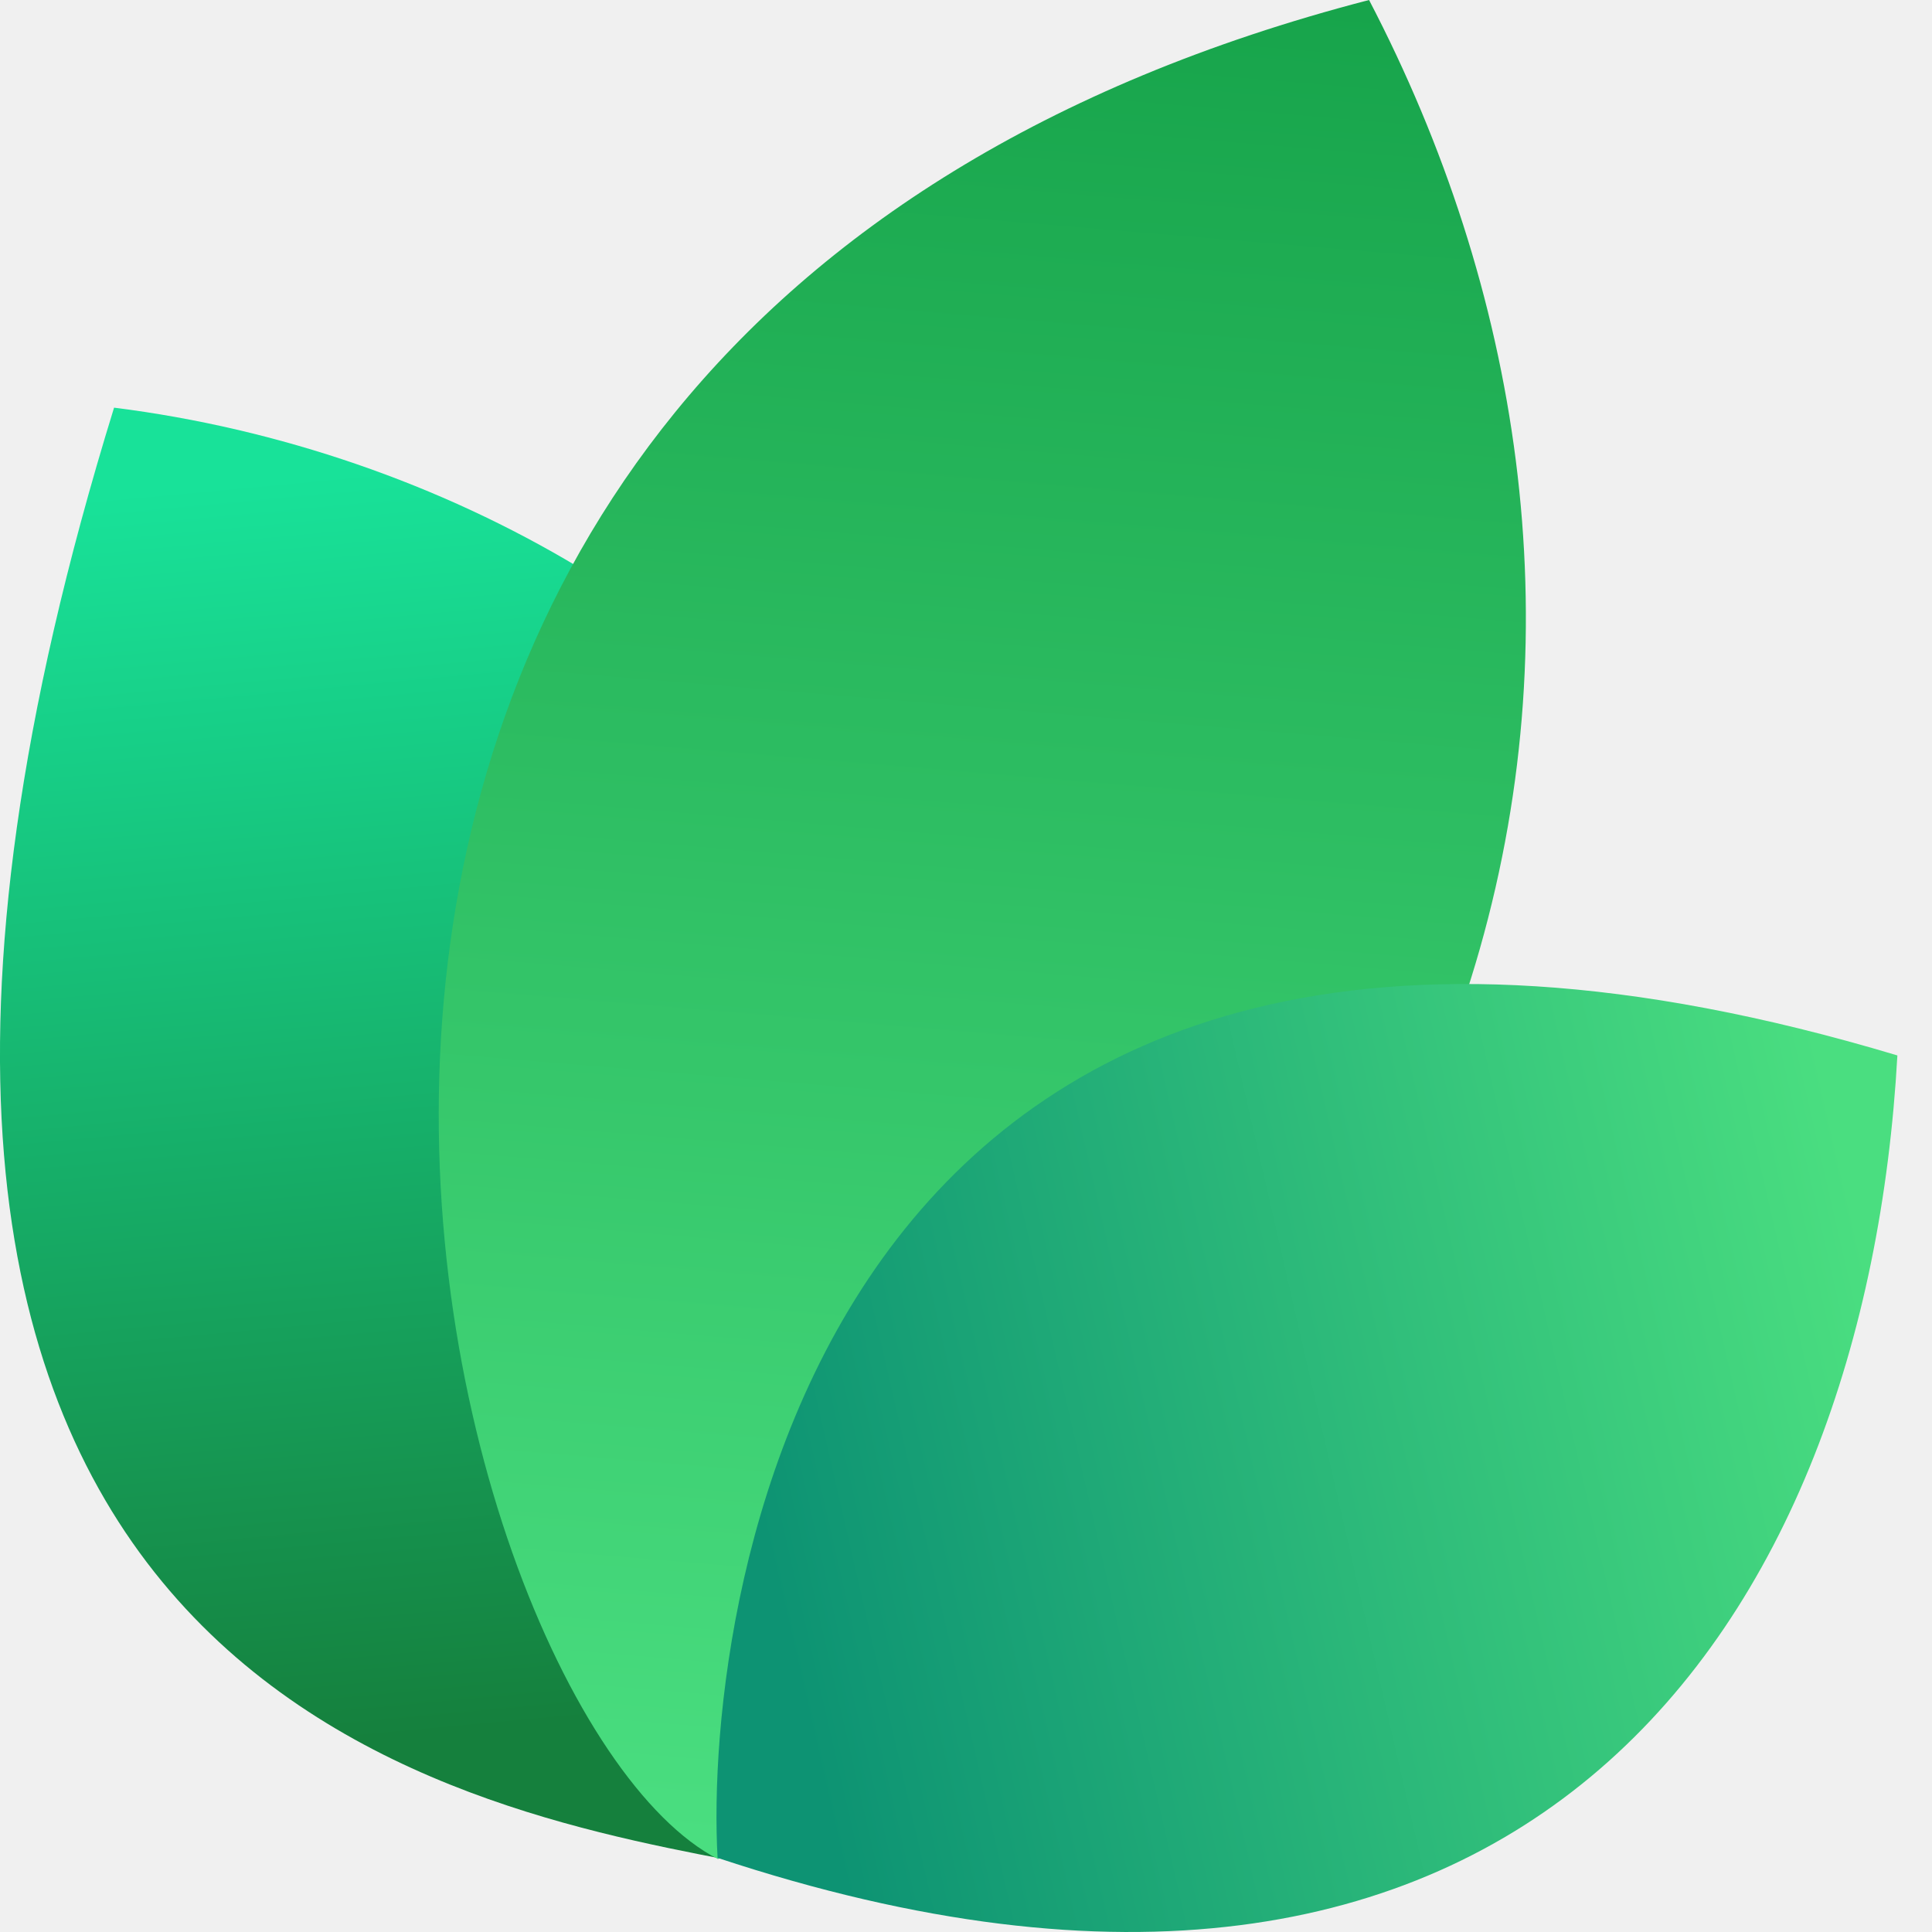
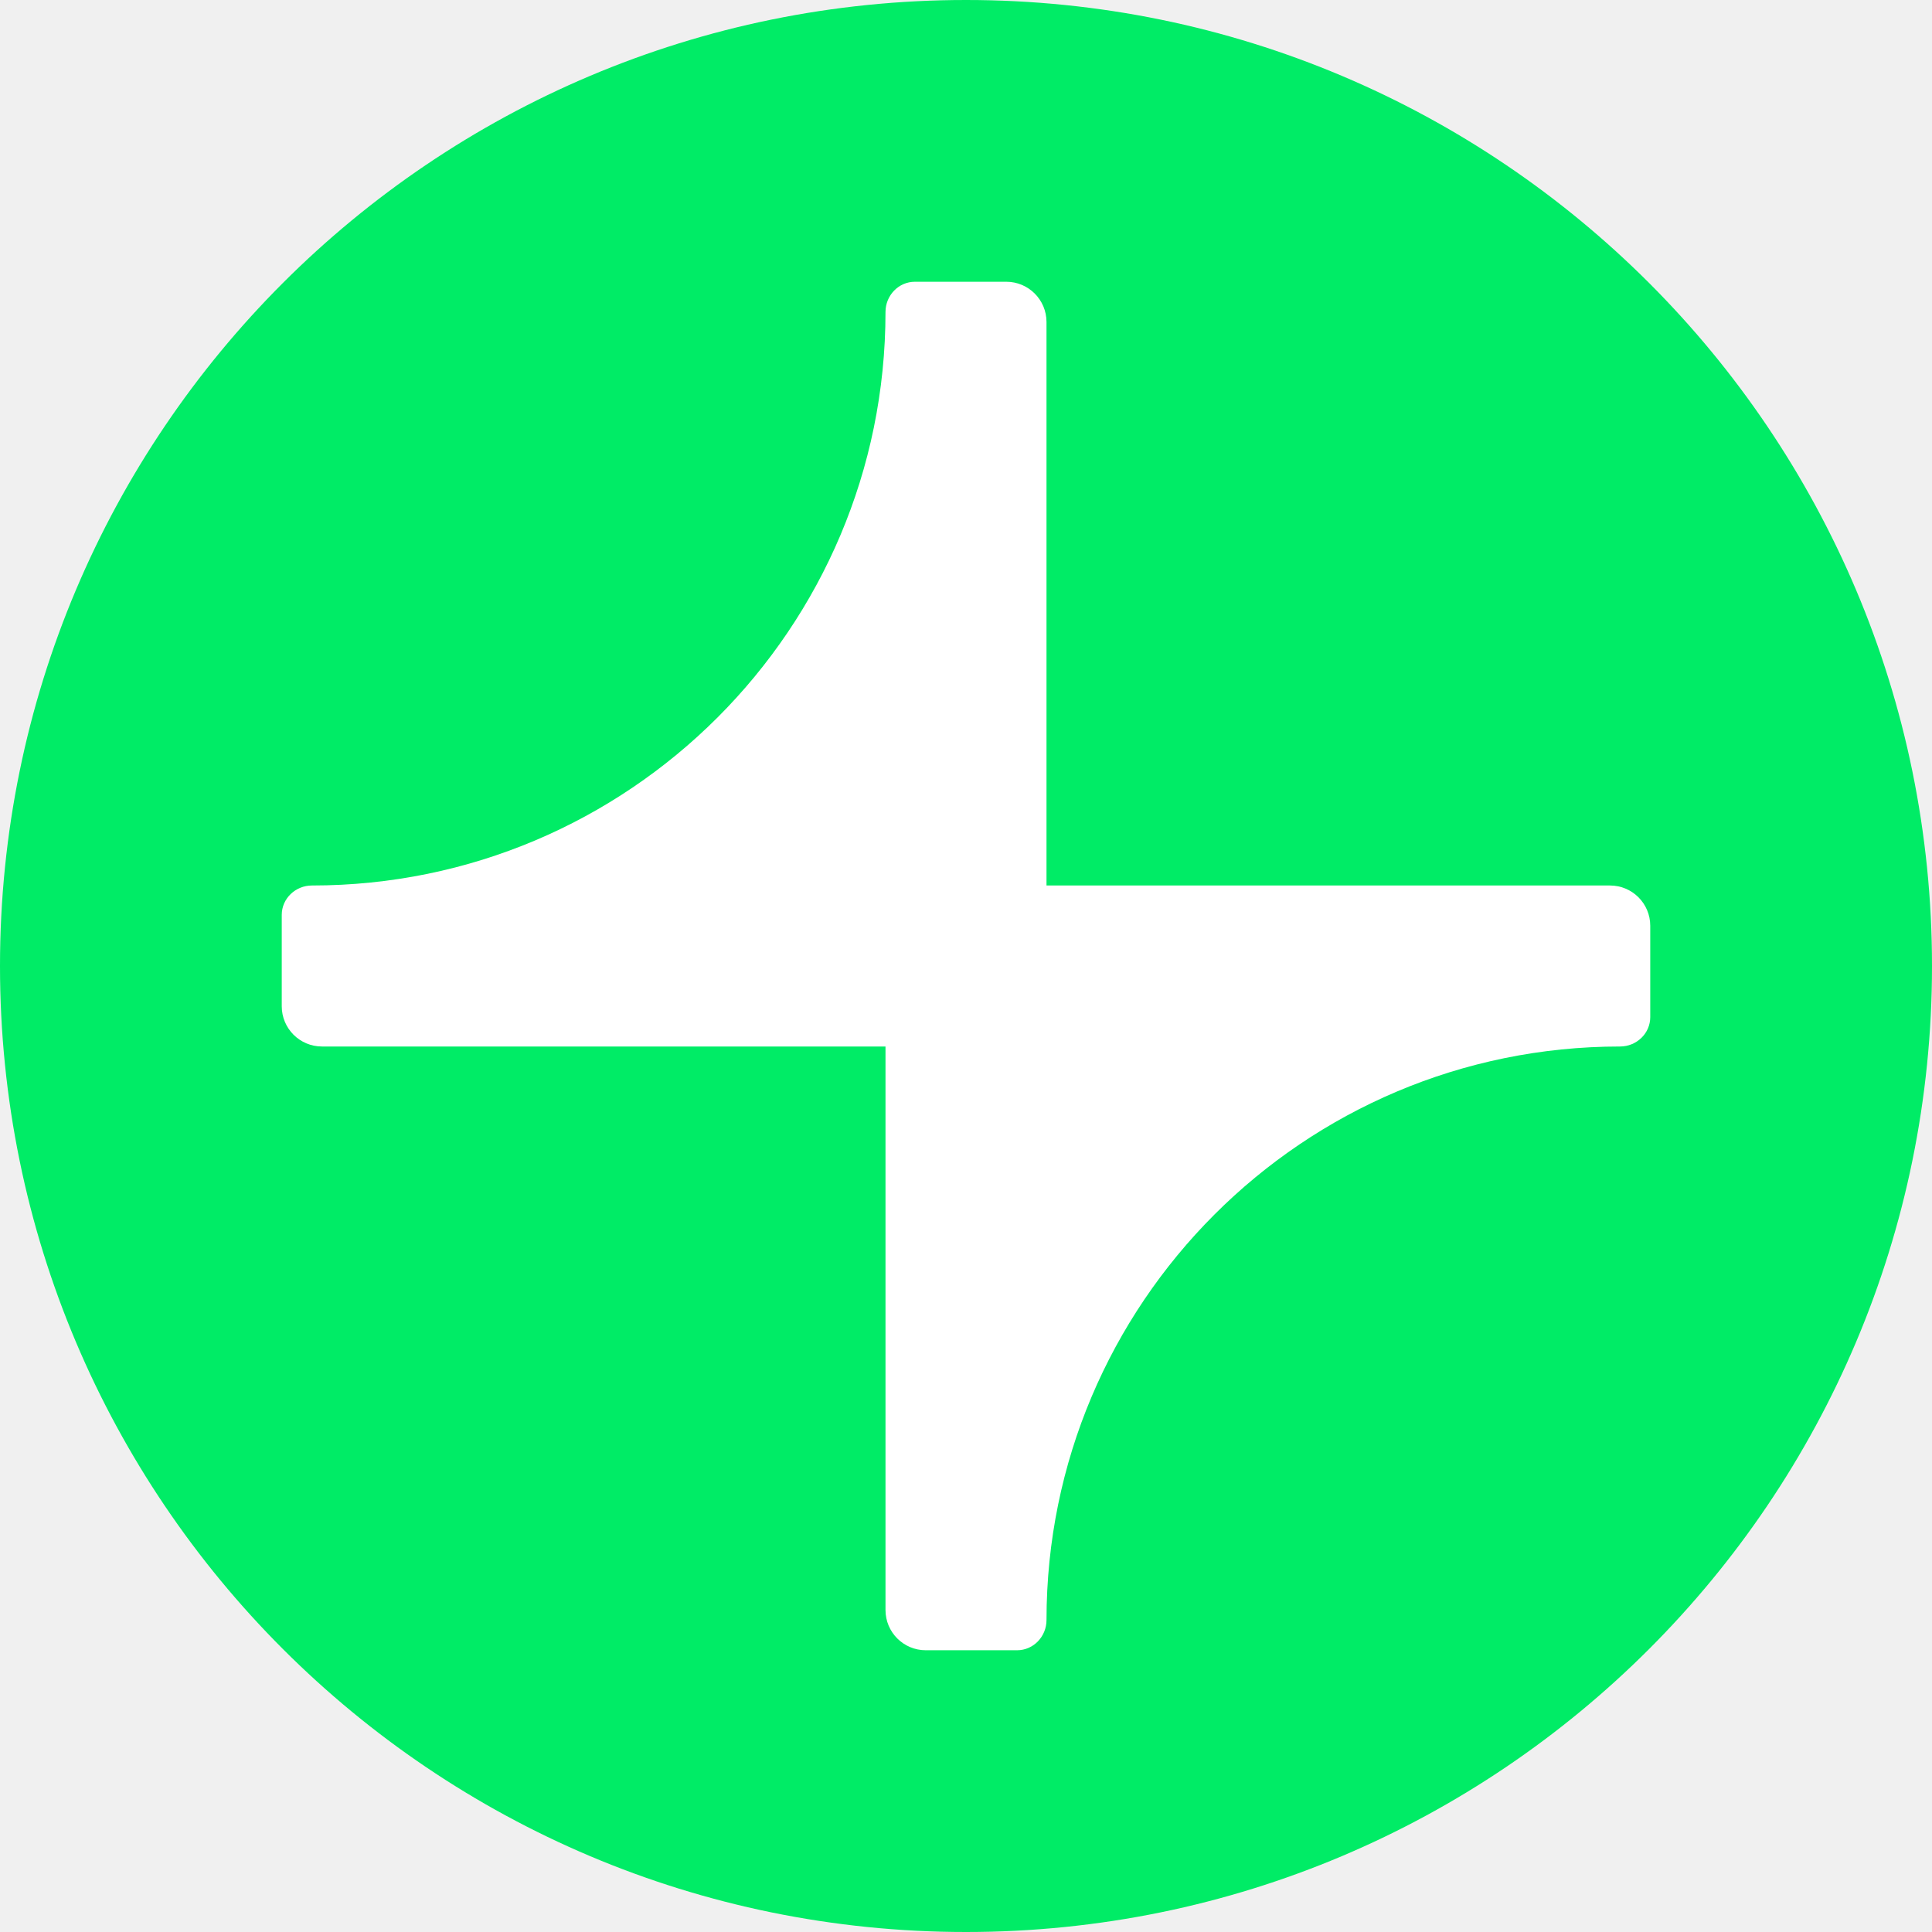
- <svg xmlns="http://www.w3.org/2000/svg" width="24" height="24" viewBox="0 0 24 24" fill="none">
-   <path d="M9.061 23.108C5.268 22.377 -3.391 20.627 1.417 5.064C9.634 6.099 16.973 14.064 9.061 23.108Z" fill="url(#paint0_linear_17557_2021)" />
-   <path d="M8.919 23.094C5.276 21.222 0.784 4.209 17.007 0C20.757 7.193 19.621 16.545 8.919 23.094Z" fill="url(#paint1_linear_17557_2021)" />
-   <path d="M8.914 23.079C8.735 19.882 10.159 9.085 23.57 13.111C23.181 20.123 18.984 26.418 8.914 23.079Z" fill="url(#paint2_linear_17557_2021)" />
-   <defs>
-     <linearGradient id="paint0_linear_17557_2021" x1="3.776" y1="5.916" x2="5.232" y2="21.559" gradientUnits="userSpaceOnUse">
-       <stop stop-color="#18E299" />
-       <stop offset="1" stop-color="#15803D" />
-     </linearGradient>
-     <linearGradient id="paint1_linear_17557_2021" x1="12.171" y1="-0.718" x2="10.19" y2="22.983" gradientUnits="userSpaceOnUse">
-       <stop stop-color="#16A34A" />
-       <stop offset="1" stop-color="#4ADE80" />
-     </linearGradient>
-     <linearGradient id="paint2_linear_17557_2021" x1="23.133" y1="15.353" x2="9.338" y2="18.52" gradientUnits="userSpaceOnUse">
-       <stop stop-color="#4ADE80" />
-       <stop offset="1" stop-color="#0D9373" />
-     </linearGradient>
-   </defs>
+ <svg xmlns="http://www.w3.org/2000/svg" width="96" height="96" viewBox="0 0 96 96" fill="none">
+   <path d="M0 48C0 21.49 21.49 0 48 0C74.51 0 96 21.49 96 48C96 74.51 74.51 96 48 96C21.49 96 0 74.51 0 48Z" fill="#00EC66" />
+   <path d="M52 50C52 51.105 51.105 52 50 52H16C14.895 52 14 51.105 14 50V45.461C14 44.645 14.684 44 15.5 44C31.24 44 44 31.24 44 15.5C44 14.684 44.646 14 45.462 14H50C51.105 14 52 14.895 52 16V50Z" fill="white" />
+   <path d="M44 46C44 44.895 44.895 44 46 44H80C81.105 44 82 44.895 82 46V50.539C82 51.355 81.316 52 80.5 52C64.76 52 52 64.76 52 80.5C52 81.316 51.354 82 50.538 82H46C44.895 82 44 81.105 44 80V46Z" fill="white" />
</svg>
